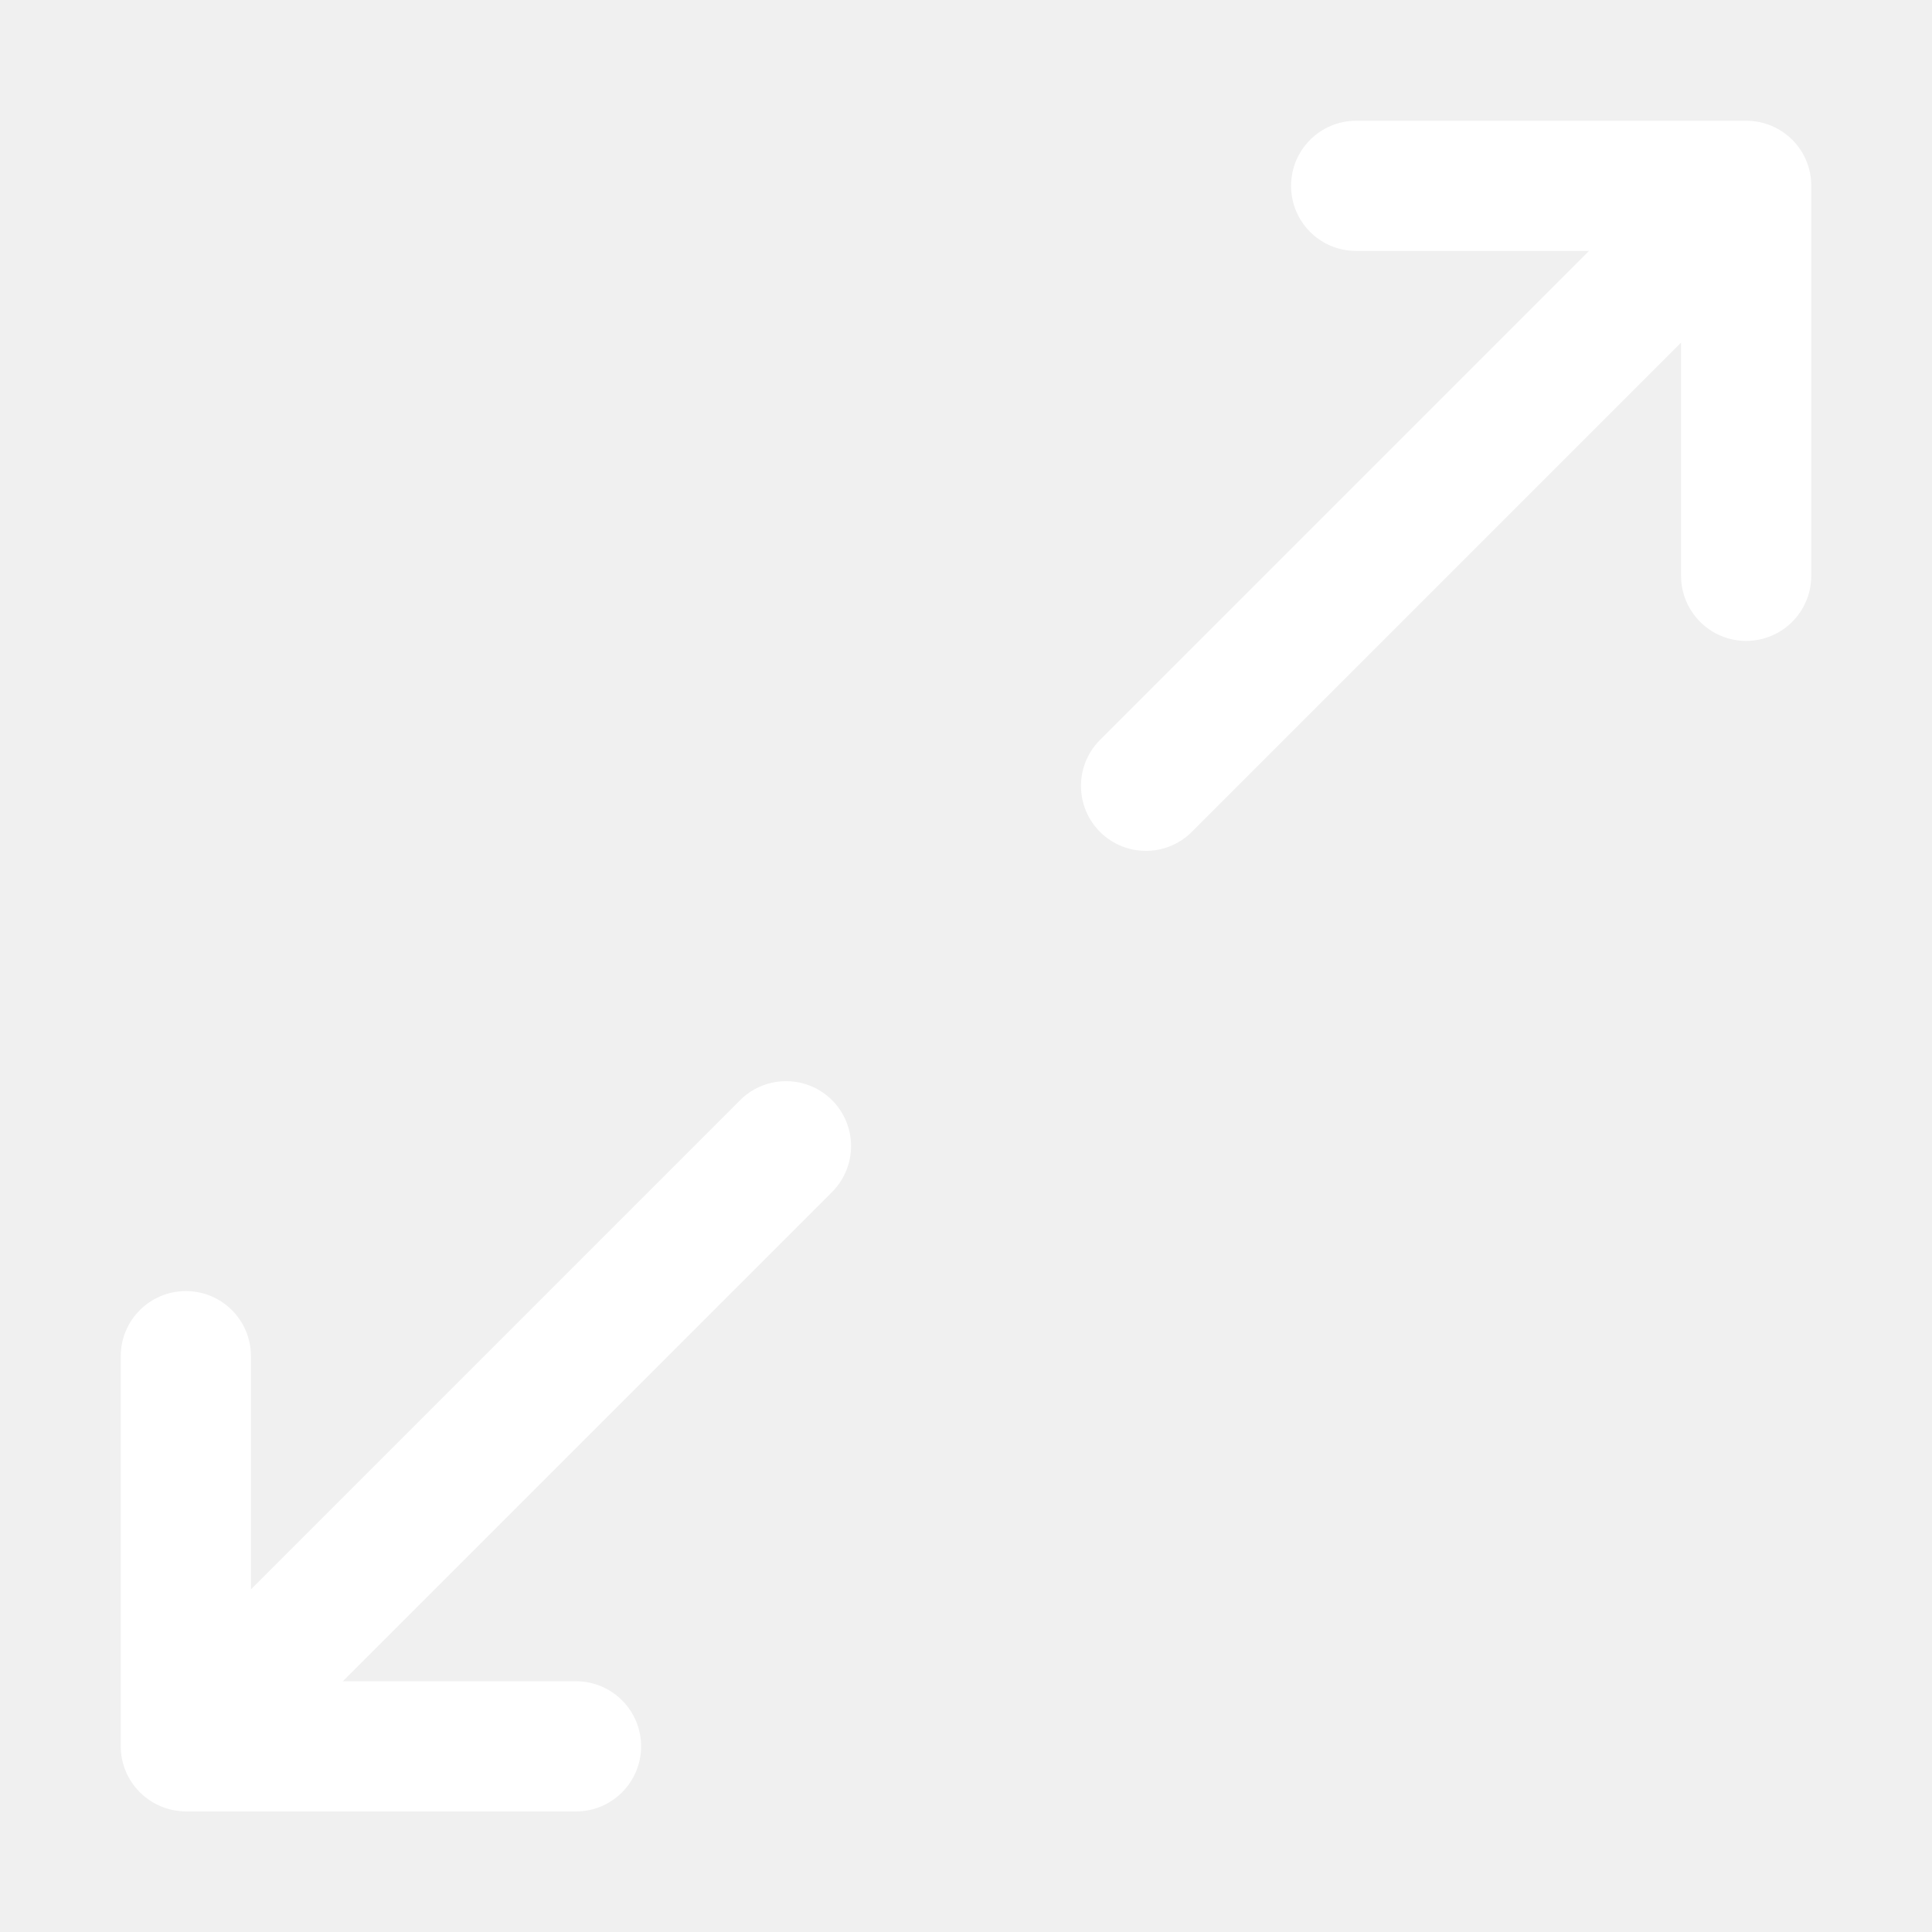
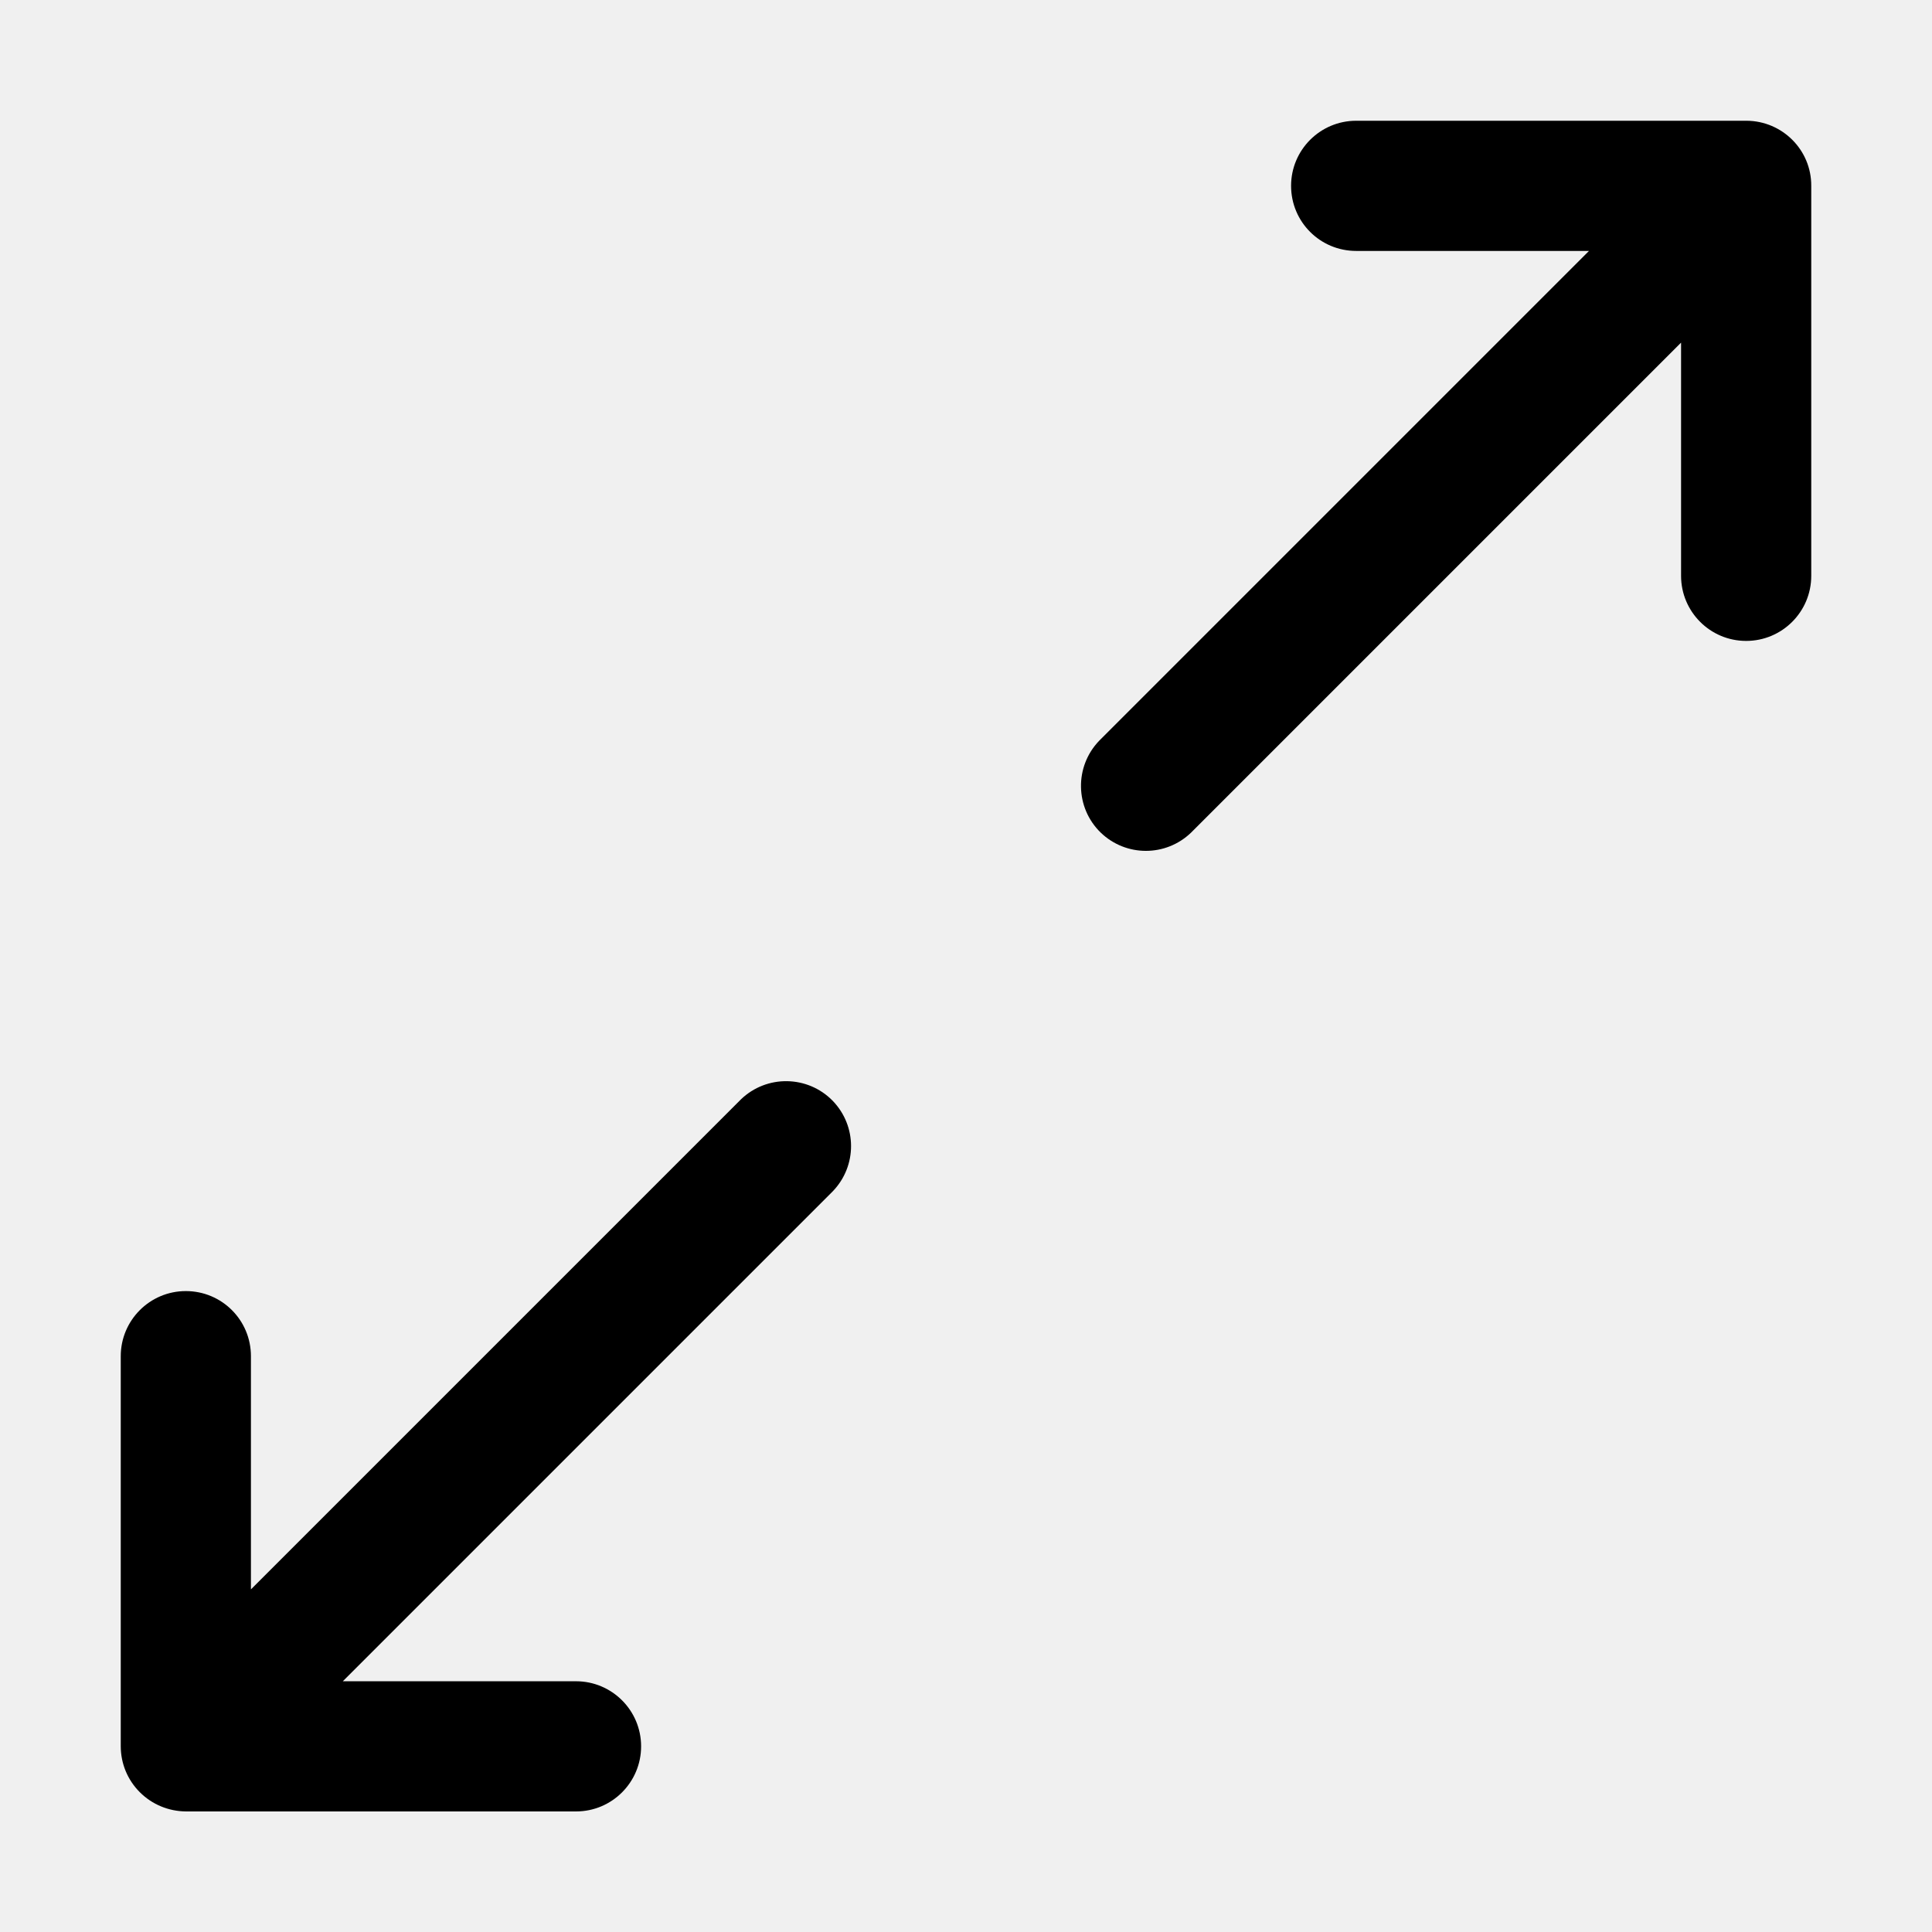
<svg xmlns="http://www.w3.org/2000/svg" viewBox="0 0 1024 1024" width="64" height="64">
-   <path d="M842.3 132.9L582.6 392.6c-13.2 13.7-12.8 35.5 0.8 48.7 13.4 12.9 34.5 12.9 47.9 0L891 181.6v123.6c0 19 15.4 34.5 34.5 34.5 19 0 34.5-15.4 34.5-34.5V98.5c0.1-19-15.3-34.4-34.3-34.5H718.8c-19 0-34.5 15.4-34.5 34.5s15.4 34.5 34.5 34.5h123.5z m-768.2 817c-6.5-6.5-10.1-15.2-10.1-24.4V718.8c0-19 15.4-34.5 34.5-34.5s34.5 15.4 34.5 34.5v123.6l259.7-259.7c13.7-13.2 35.5-12.8 48.7 0.8 12.9 13.4 12.9 34.5 0 47.9L181.7 891.1h123.6c19 0 34.5 15.4 34.5 34.5 0 19-15.4 34.5-34.5 34.5H98.5c-9.2-0.1-17.9-3.7-24.4-10.2z" fill="#ffffff" />
+   <path d="M842.3 132.9L582.6 392.6c-13.2 13.7-12.8 35.5 0.8 48.7 13.4 12.9 34.5 12.9 47.9 0L891 181.6v123.6c0 19 15.4 34.5 34.5 34.5 19 0 34.5-15.4 34.5-34.5V98.5c0.1-19-15.3-34.4-34.3-34.5H718.8c-19 0-34.5 15.4-34.5 34.5s15.4 34.5 34.5 34.5h123.5z m-768.2 817c-6.5-6.5-10.1-15.2-10.1-24.4V718.8c0-19 15.4-34.5 34.5-34.5s34.5 15.4 34.5 34.5v123.6l259.7-259.7c13.7-13.2 35.5-12.8 48.7 0.8 12.9 13.4 12.9 34.5 0 47.9L181.7 891.1h123.6c19 0 34.5 15.4 34.5 34.5 0 19-15.4 34.5-34.5 34.5H98.5c-9.2-0.1-17.9-3.7-24.4-10.2z" fill="currentColor" />
</svg>
